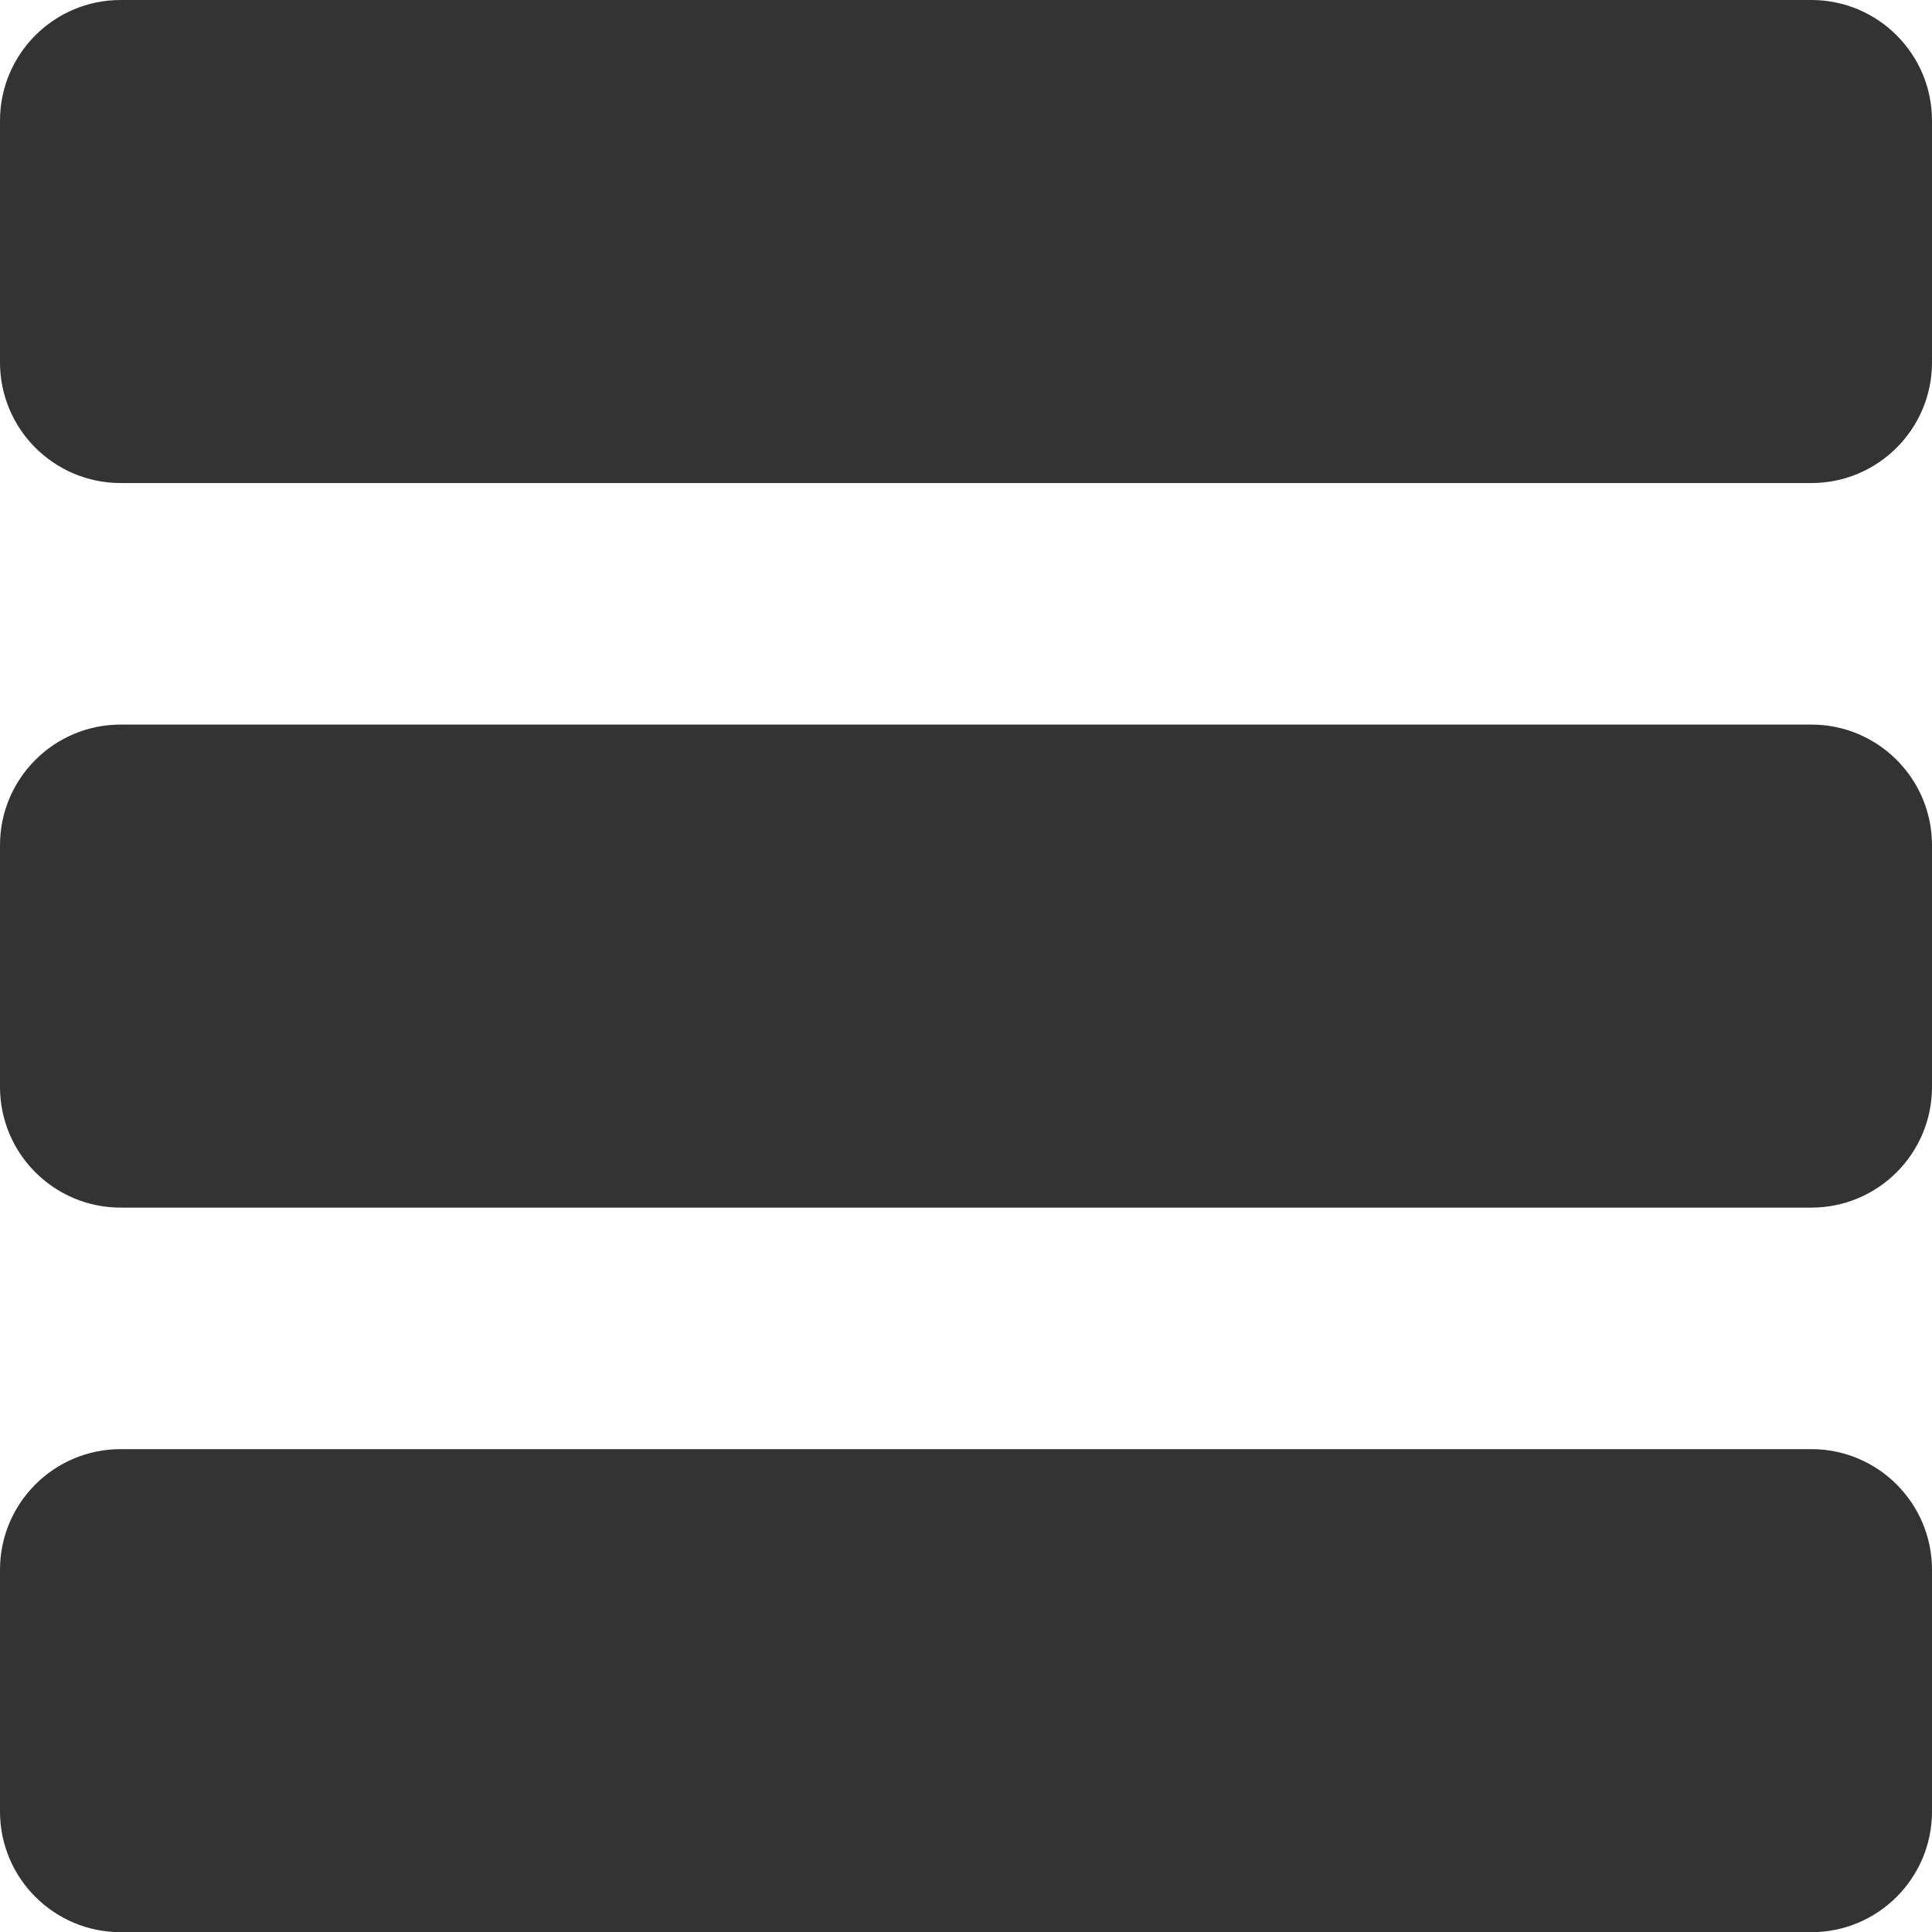
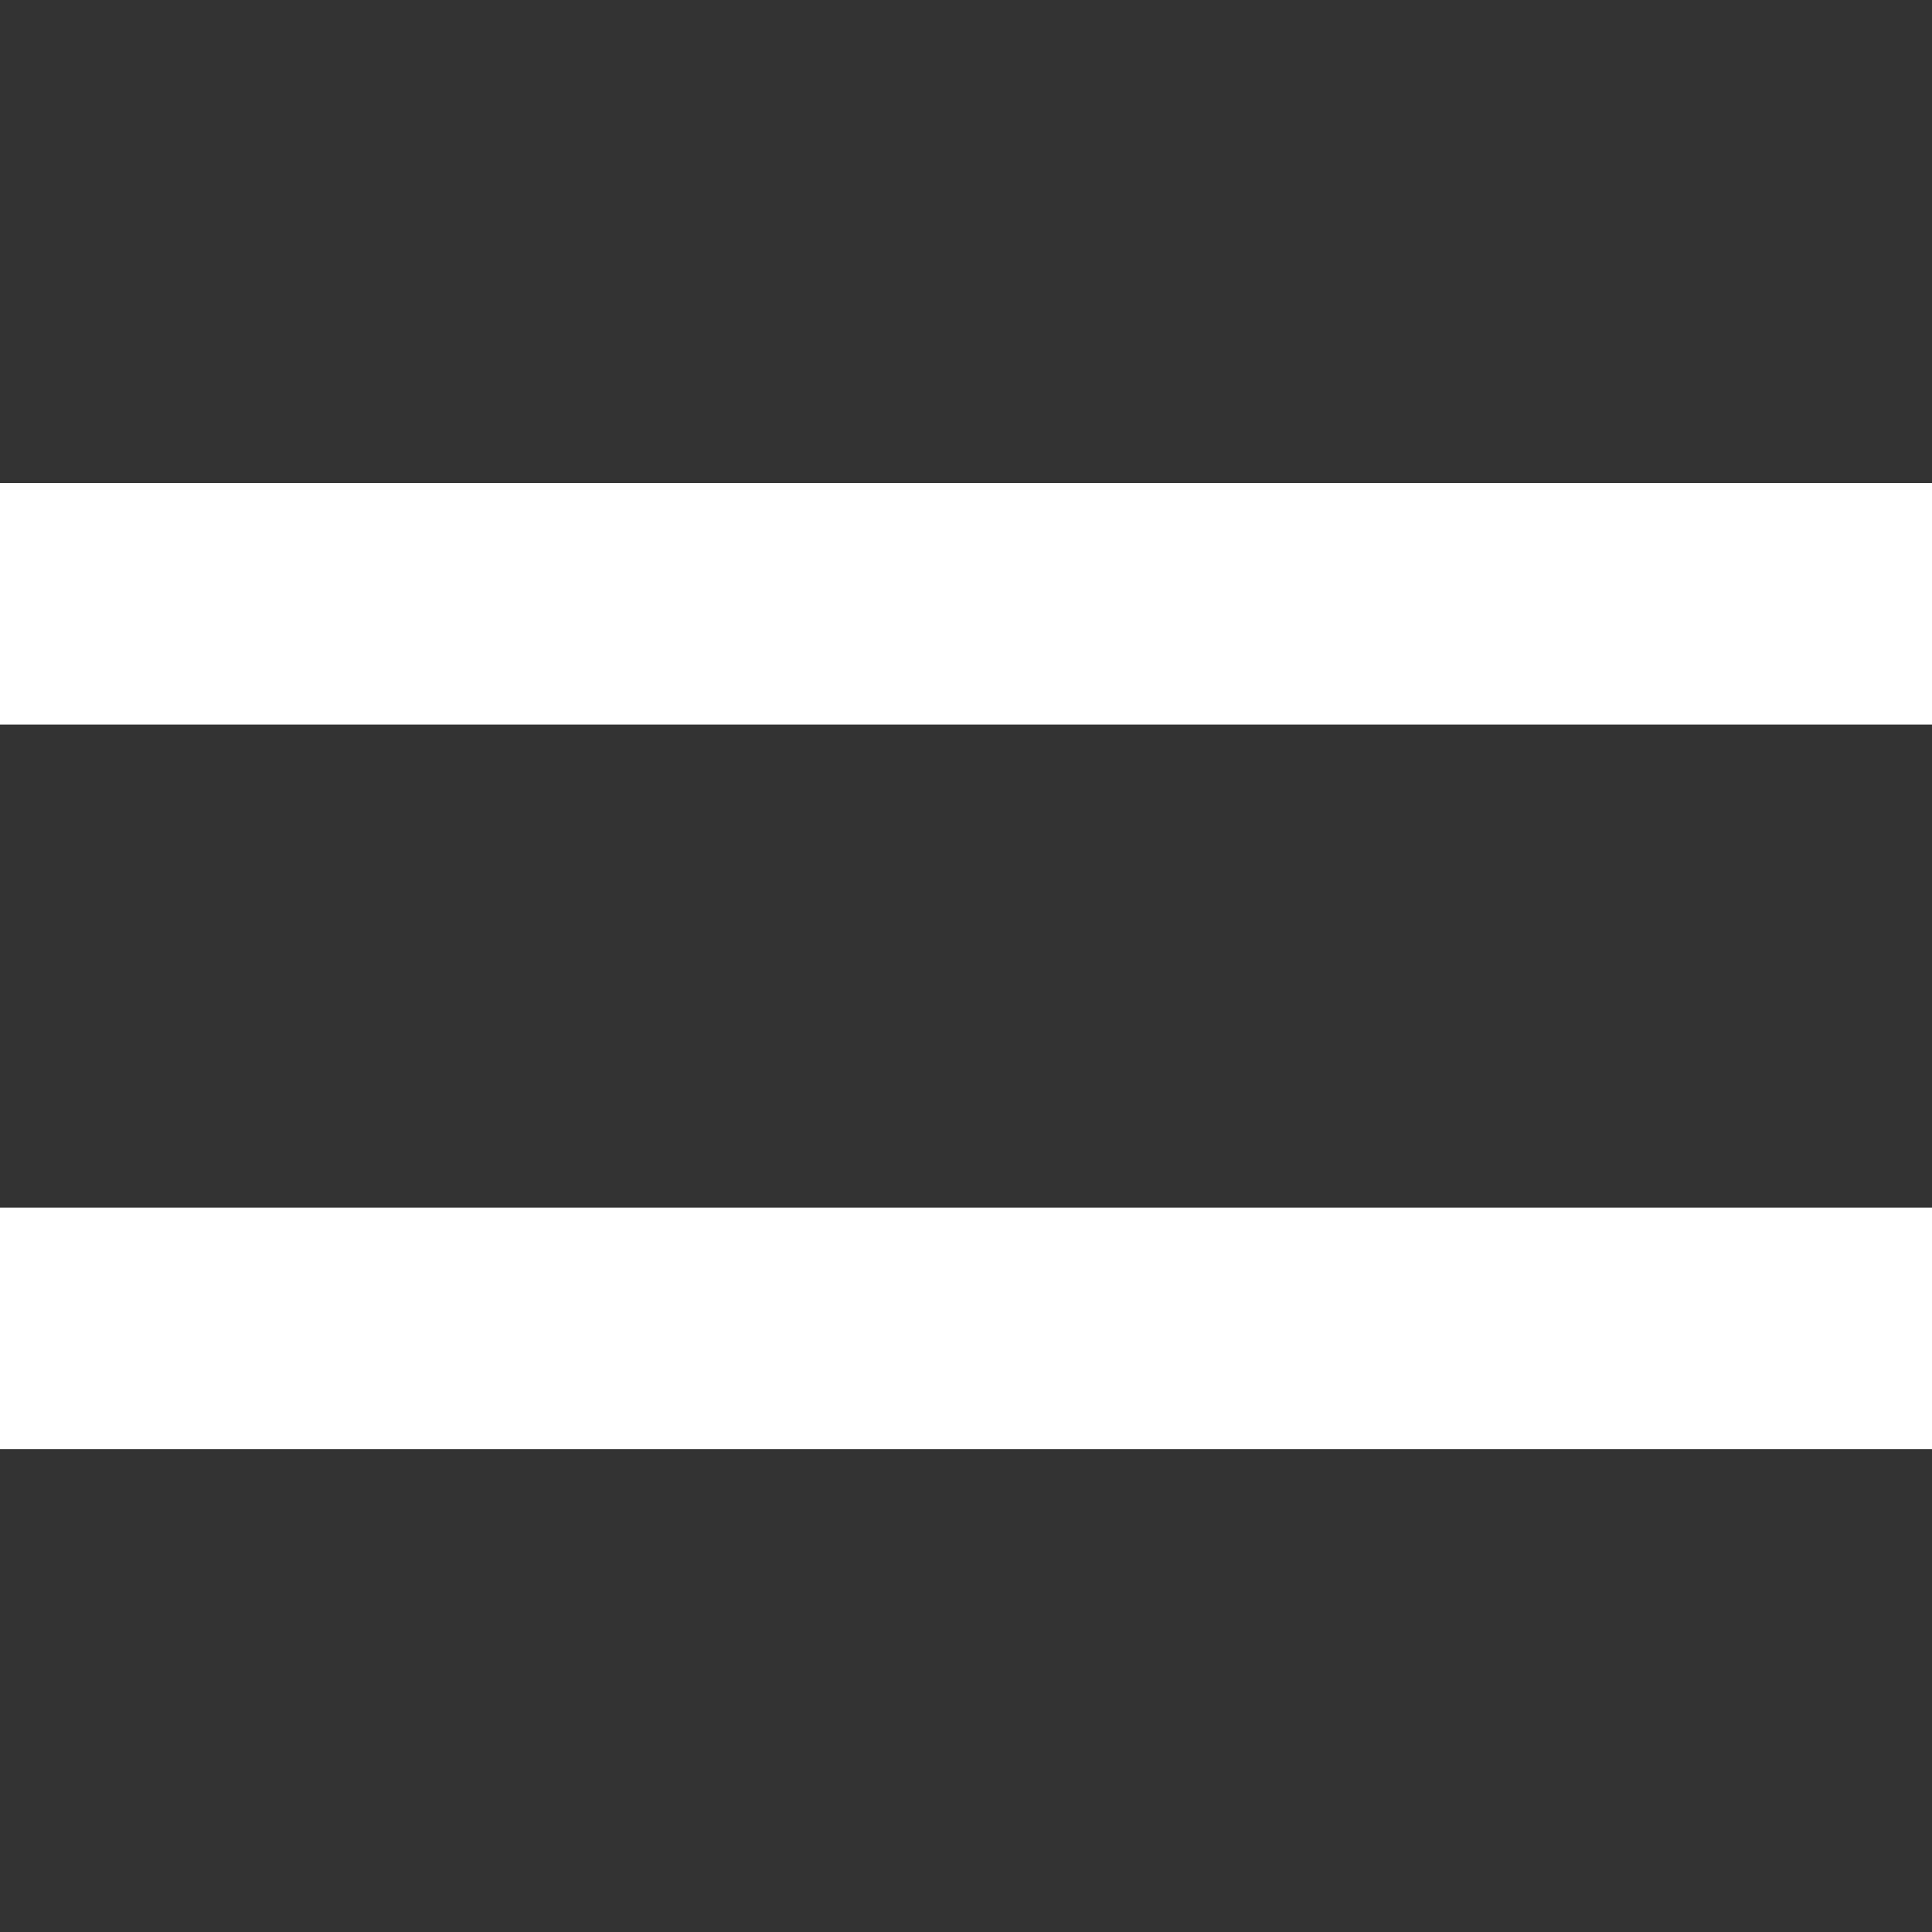
- <svg xmlns="http://www.w3.org/2000/svg" width="40" height="40" viewBox="0 0 10.583 10.583" version="1.1" id="svg8">
+ <svg xmlns="http://www.w3.org/2000/svg" id="svg8" version="1.1" viewBox="0 0 10.583 10.583" height="40" width="40">
  <defs id="defs2" />
  <g id="layer1">
-     <rect ry="0.661" rx="0.661" transform="rotate(90)" y="-10.583" x="7.938" height="10.583" width="2.646" id="rect5176-3" style="fill:#333333;fill-opacity:1;stroke:none;stroke-width:0.214;stroke-miterlimit:4;stroke-dasharray:none;stroke-opacity:1" />
-     <rect ry="0.661" rx="0.661" style="fill:#333333;fill-opacity:1;stroke:none;stroke-width:0.214;stroke-miterlimit:4;stroke-dasharray:none;stroke-opacity:1" id="rect5176-3-9" width="2.646" height="10.583" x="3.969" y="-10.583" transform="rotate(90)" />
-     <rect ry="0.661" rx="0.661" transform="rotate(90)" y="-10.583" x="0" height="10.583" width="2.646" id="rect5176-3-9-9" style="fill:#333333;fill-opacity:1;stroke:none;stroke-width:0.214;stroke-miterlimit:4;stroke-dasharray:none;stroke-opacity:1" />
+     <rect style="fill:#333333;fill-opacity:1;stroke:none;stroke-width:0.214;stroke-miterlimit:4;stroke-dasharray:none;stroke-opacity:1" id="rect5176-3" width="2.646" height="10.583" x="7.938" y="-10.583" transform="rotate(90)" />
+     <rect transform="rotate(90)" y="-10.583" x="3.969" height="10.583" width="2.646" id="rect5176-3-9" style="fill:#333333;fill-opacity:1;stroke:none;stroke-width:0.214;stroke-miterlimit:4;stroke-dasharray:none;stroke-opacity:1" />
+     <rect style="fill:#333333;fill-opacity:1;stroke:none;stroke-width:0.214;stroke-miterlimit:4;stroke-dasharray:none;stroke-opacity:1" id="rect5176-3-9-9" width="2.646" height="10.583" x="0" y="-10.583" transform="rotate(90)" />
  </g>
</svg>
